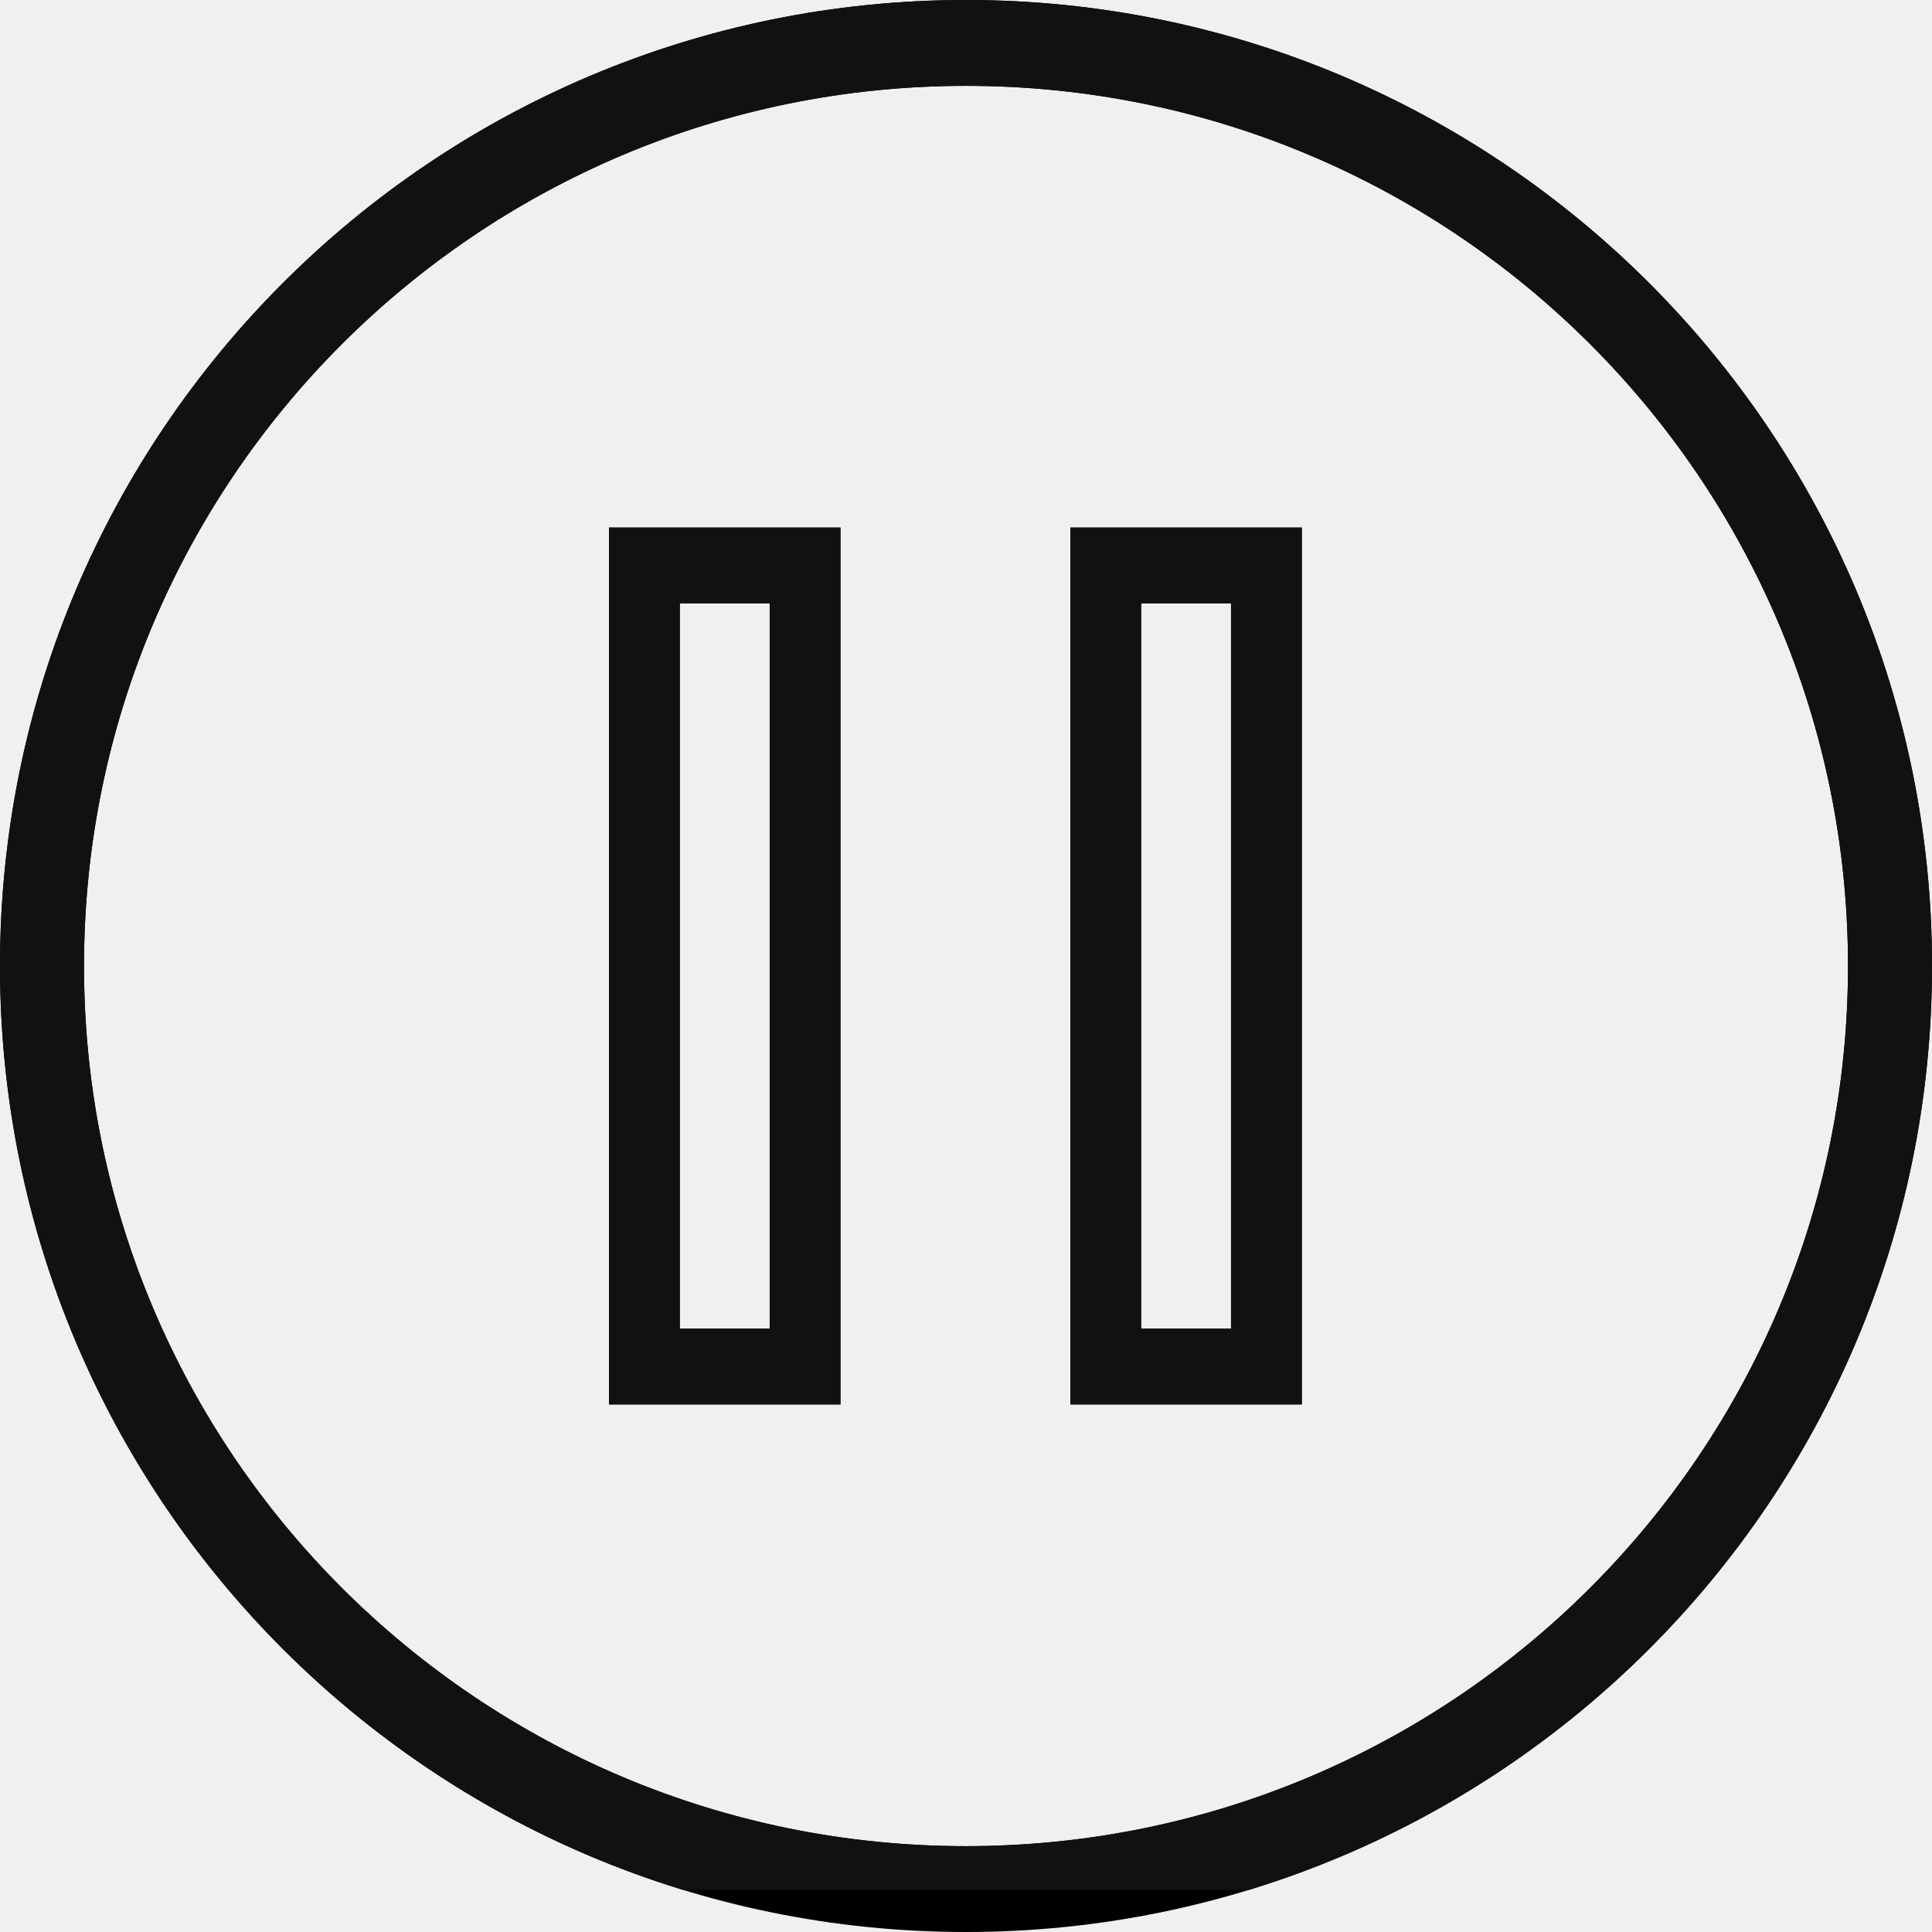
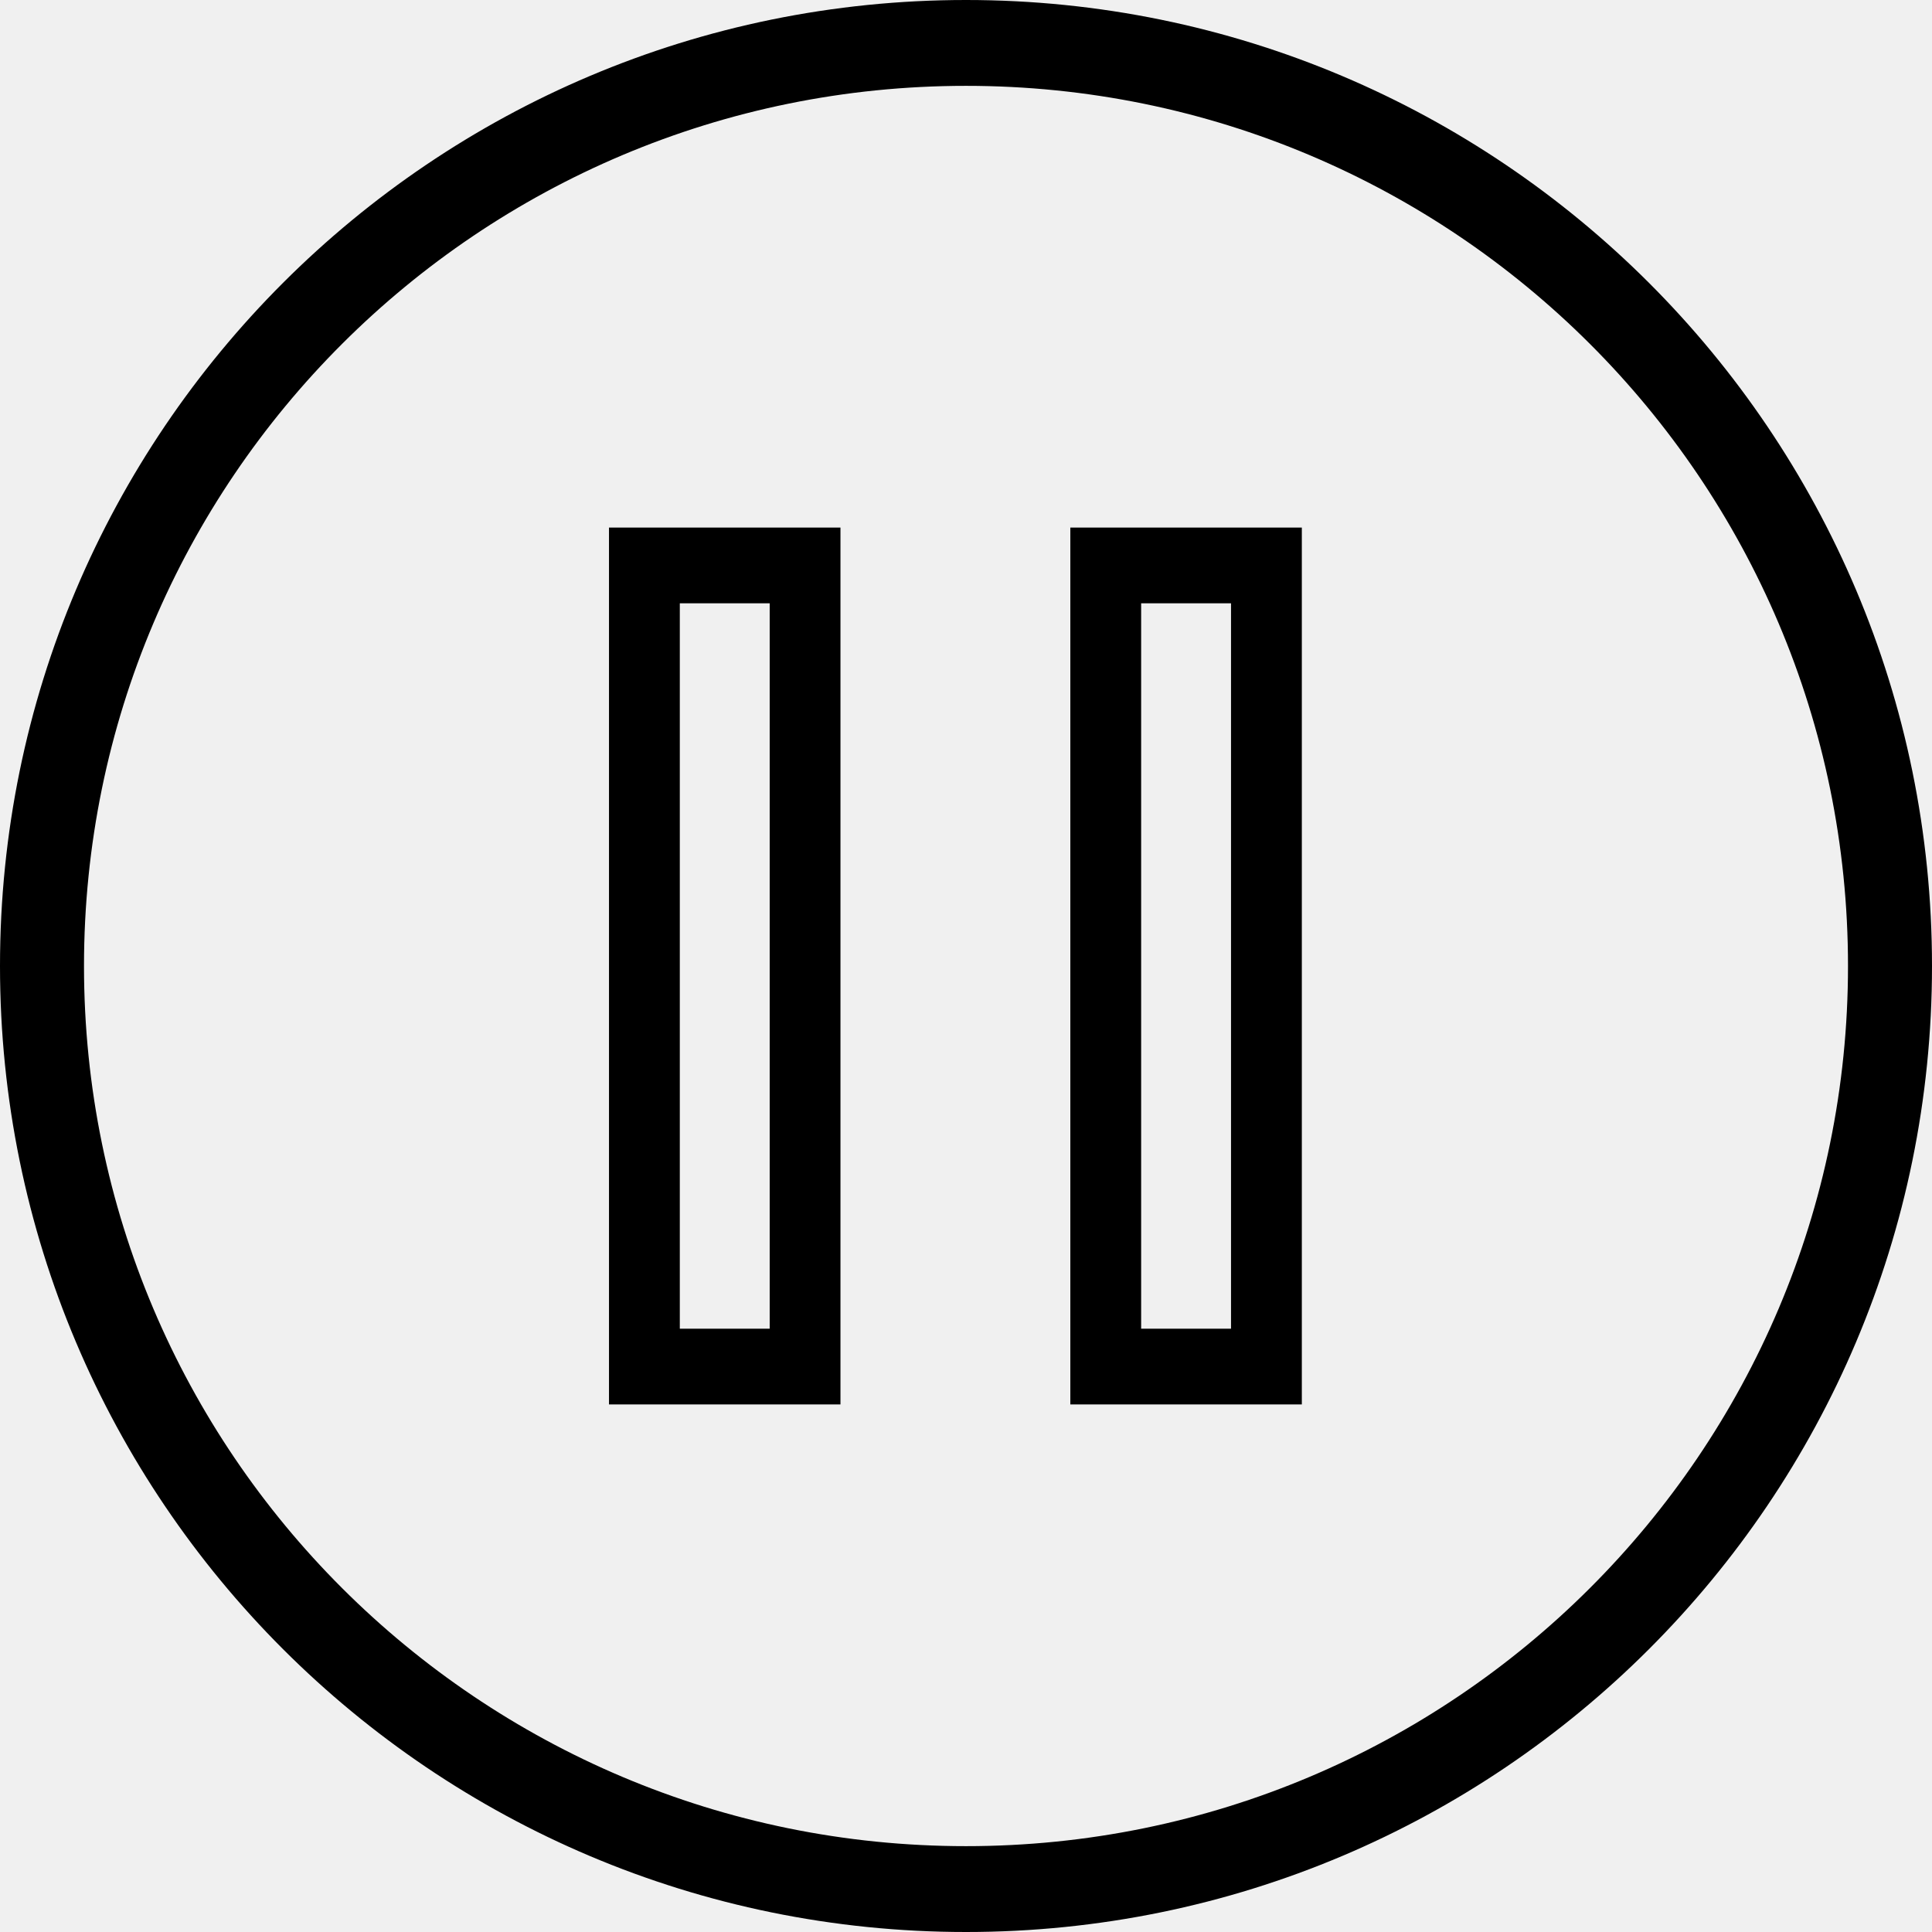
<svg xmlns="http://www.w3.org/2000/svg" xmlns:xlink="http://www.w3.org/1999/xlink" width="46px" height="46px" viewBox="0 0 46 46" version="1.1">
  <defs>
-     <circle id="path-1" cx="22" cy="22" r="22" />
-     <path d="M23,46 C10.303,46 0,35.708 0,23 C0,10.292 10.303,0 23,0 C35.697,0 46,10.292 46,23 C46,35.708 35.697,46 23,46 Z M23,43.956 C34.603,43.956 44,34.568 44,23 C44,11.432 34.603,2.044 23,2.044 C11.397,2.044 2,11.432 2,23 C2,34.568 11.397,43.956 23,43.956 Z M16.186,14.364 L16.186,31.636 L18.326,31.636 L18.326,14.364 L16.186,14.364 Z M20.011,12.561 L20.011,33.439 L14.5,33.439 L14.5,12.561 L20.011,12.561 Z M27.17,14.364 L27.17,31.636 L29.31,31.636 L29.31,14.364 L27.17,14.364 Z M30.996,12.561 L30.996,33.439 L25.484,33.439 L25.484,12.561 L30.996,12.561 Z" id="path-3" />
+     <path d="M23,46 C10.303,46 0,35.708 0,23 C0,10.292 10.303,0 23,0 C35.697,0 46,10.292 46,23 C46,35.708 35.697,46 23,46 Z M23,43.956 C34.603,43.956 44,34.568 44,23 C44,11.432 34.603,2.044 23,2.044 C11.397,2.044 2,11.432 2,23 C2,34.568 11.397,43.956 23,43.956 Z M16.186,14.364 L16.186,31.636 L18.326,31.636 L18.326,14.364 L16.186,14.364 Z M20.011,12.561 L20.011,33.439 L14.5,33.439 L14.5,12.561 L20.011,12.561 Z M27.17,14.364 L27.17,31.636 L29.31,31.636 L29.31,14.364 L27.17,14.364 Z M30.996,12.561 L30.996,33.439 L25.484,33.439 L25.484,12.561 L30.996,12.561 Z" id="path-1" />
  </defs>
-   <g id="Buttons/Sound/Pause/Default" stroke="none" stroke-width="1" fill="none" fill-rule="evenodd">
-     <g id="BG" transform="translate(1, 1)">
+   <g id="Library" stroke="none" stroke-width="1" fill="none" fill-rule="evenodd">
+     <g id="Buttons/Sound/Pause/Default">
      <mask id="mask-2" fill="white">
        <use xlink:href="#path-1" />
      </mask>
-       <g id="Oval" fill-rule="nonzero" />
-       <g id="Colours/Flat/Transp" opacity="0.5" mask="url(#mask-2)" />
-     </g>
-     <mask id="mask-4" fill="white">
-       <use xlink:href="#path-3" />
-     </mask>
-     <use id="Oval-4" fill="#000000" fill-rule="nonzero" xlink:href="#path-3" />
-     <g id="Colours/Flat/Black" mask="url(#mask-4)" fill="#111111" fill-rule="nonzero">
-       <rect id="Rectangle" x="0" y="0" width="46" height="45" />
+       <use id="Oval-4" fill="#000000" fill-rule="nonzero" xlink:href="#path-1" />
    </g>
  </g>
</svg>
